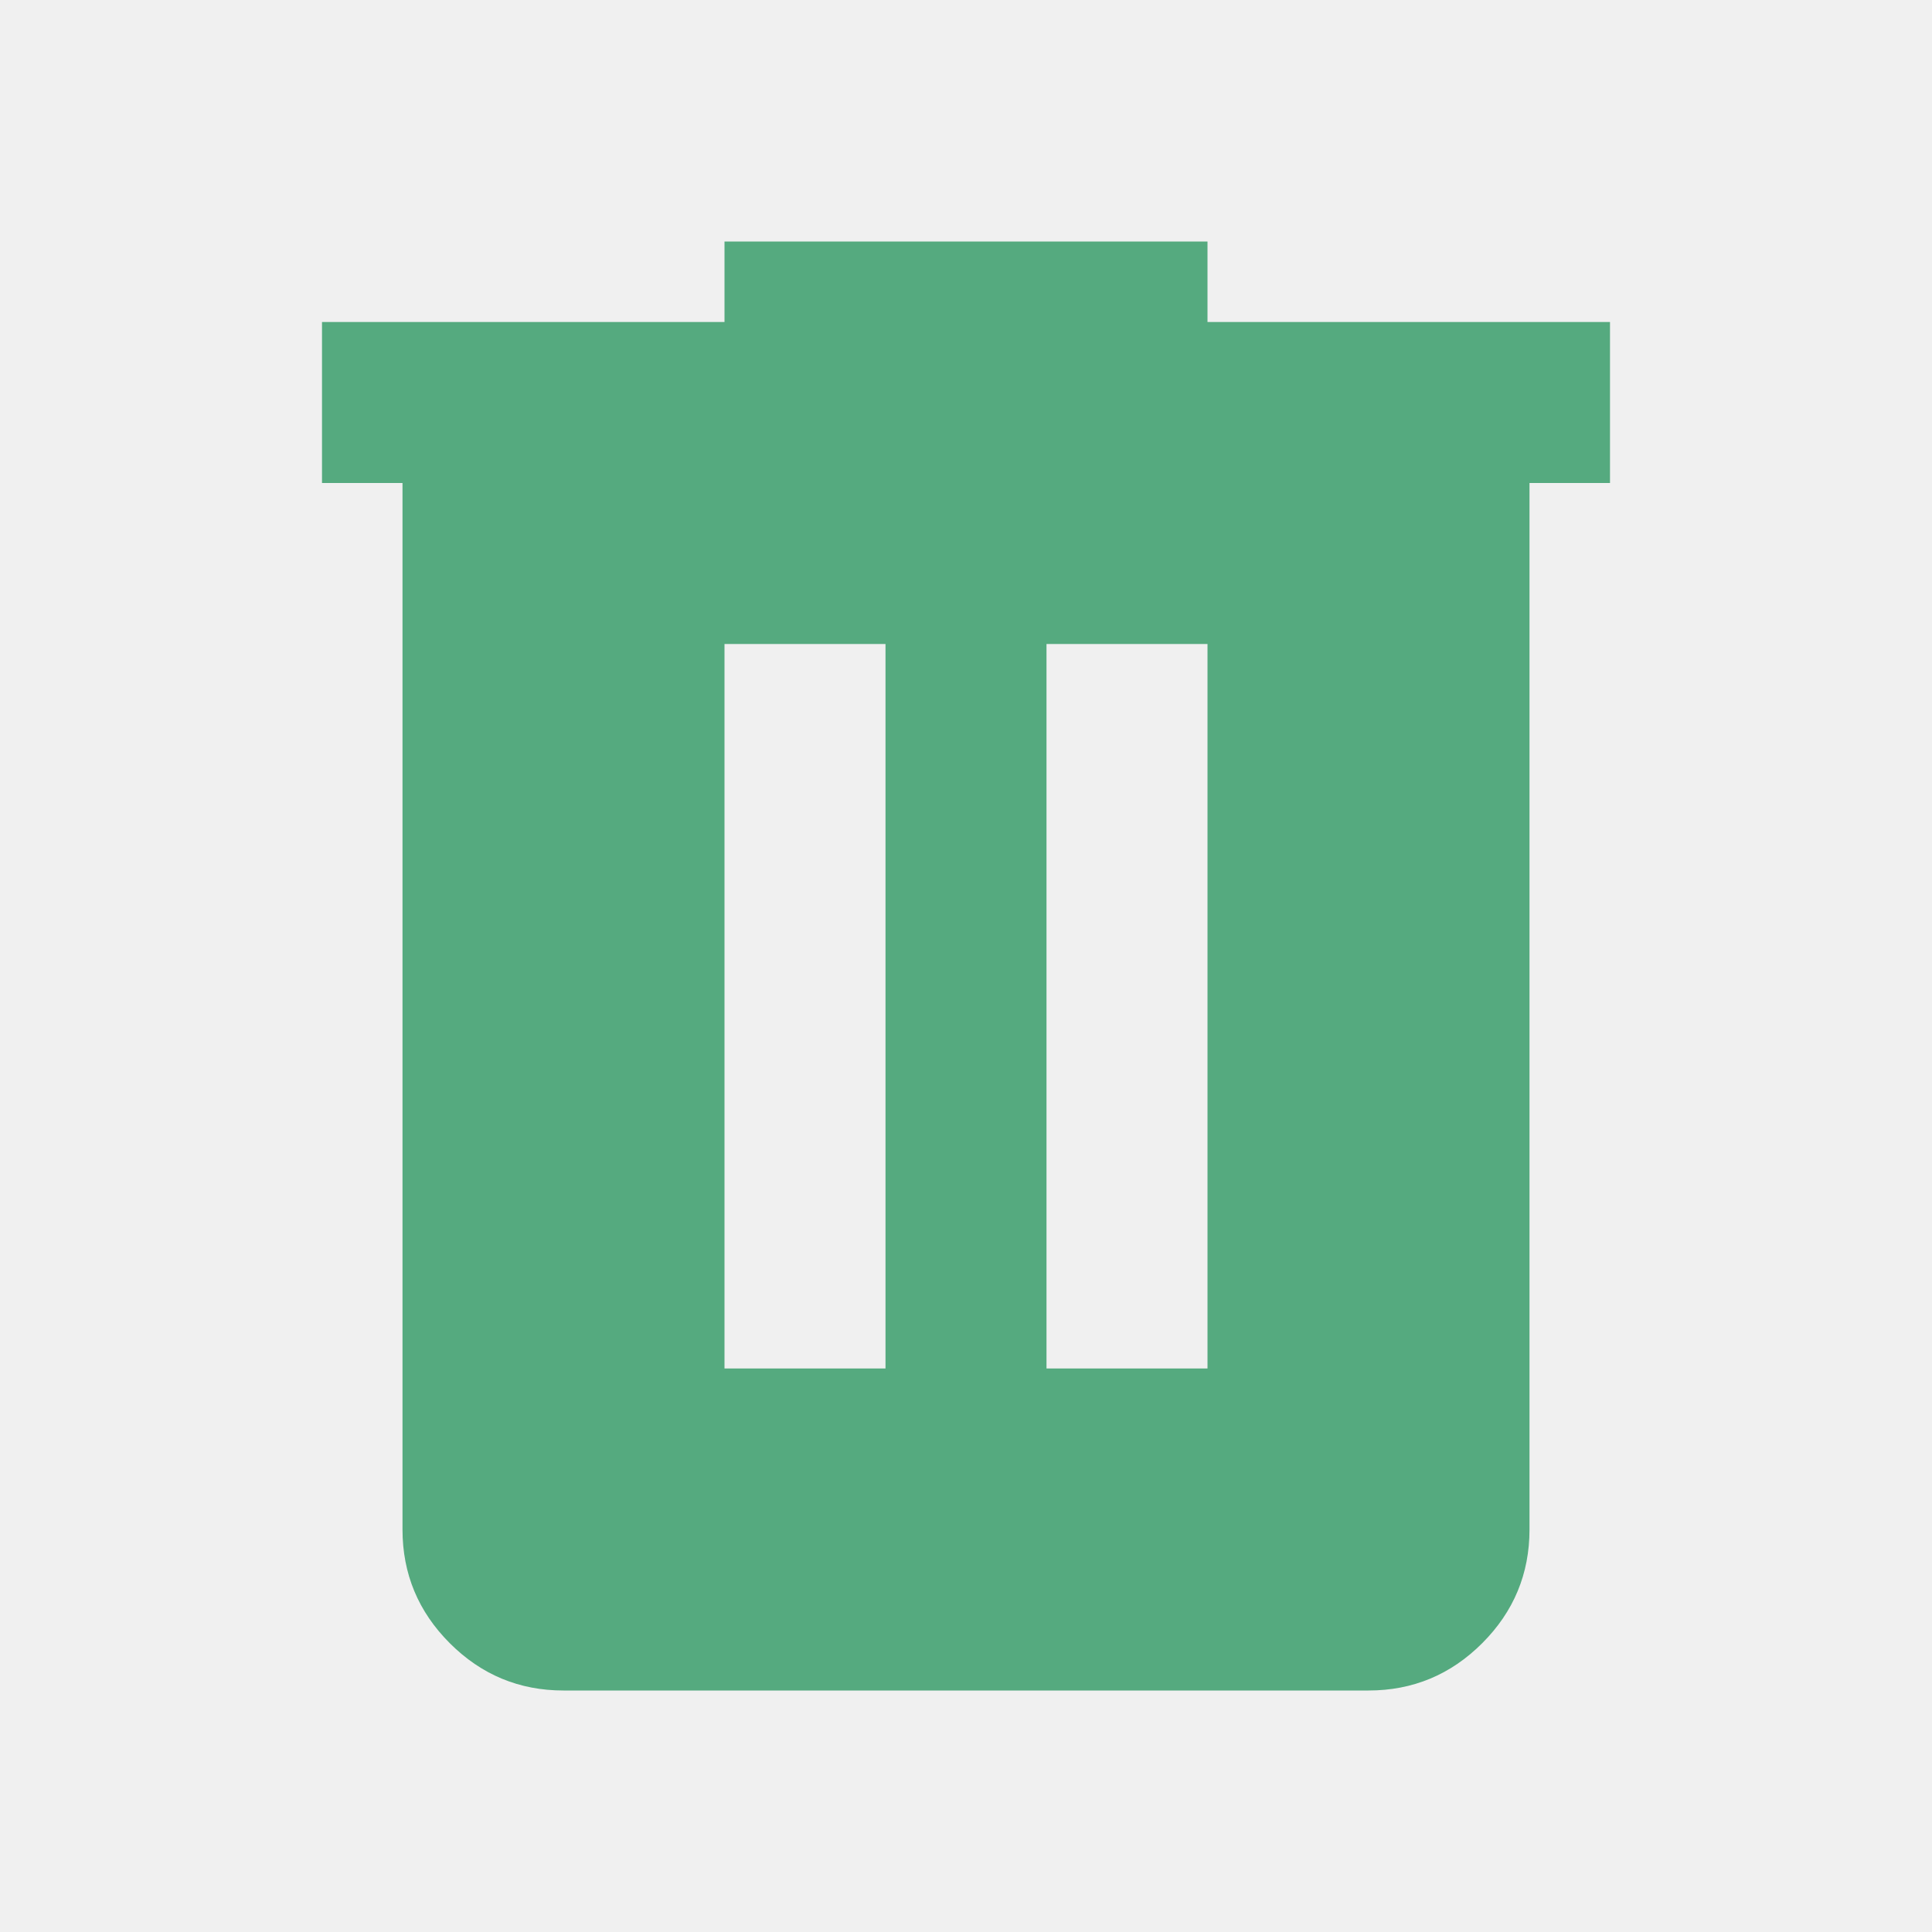
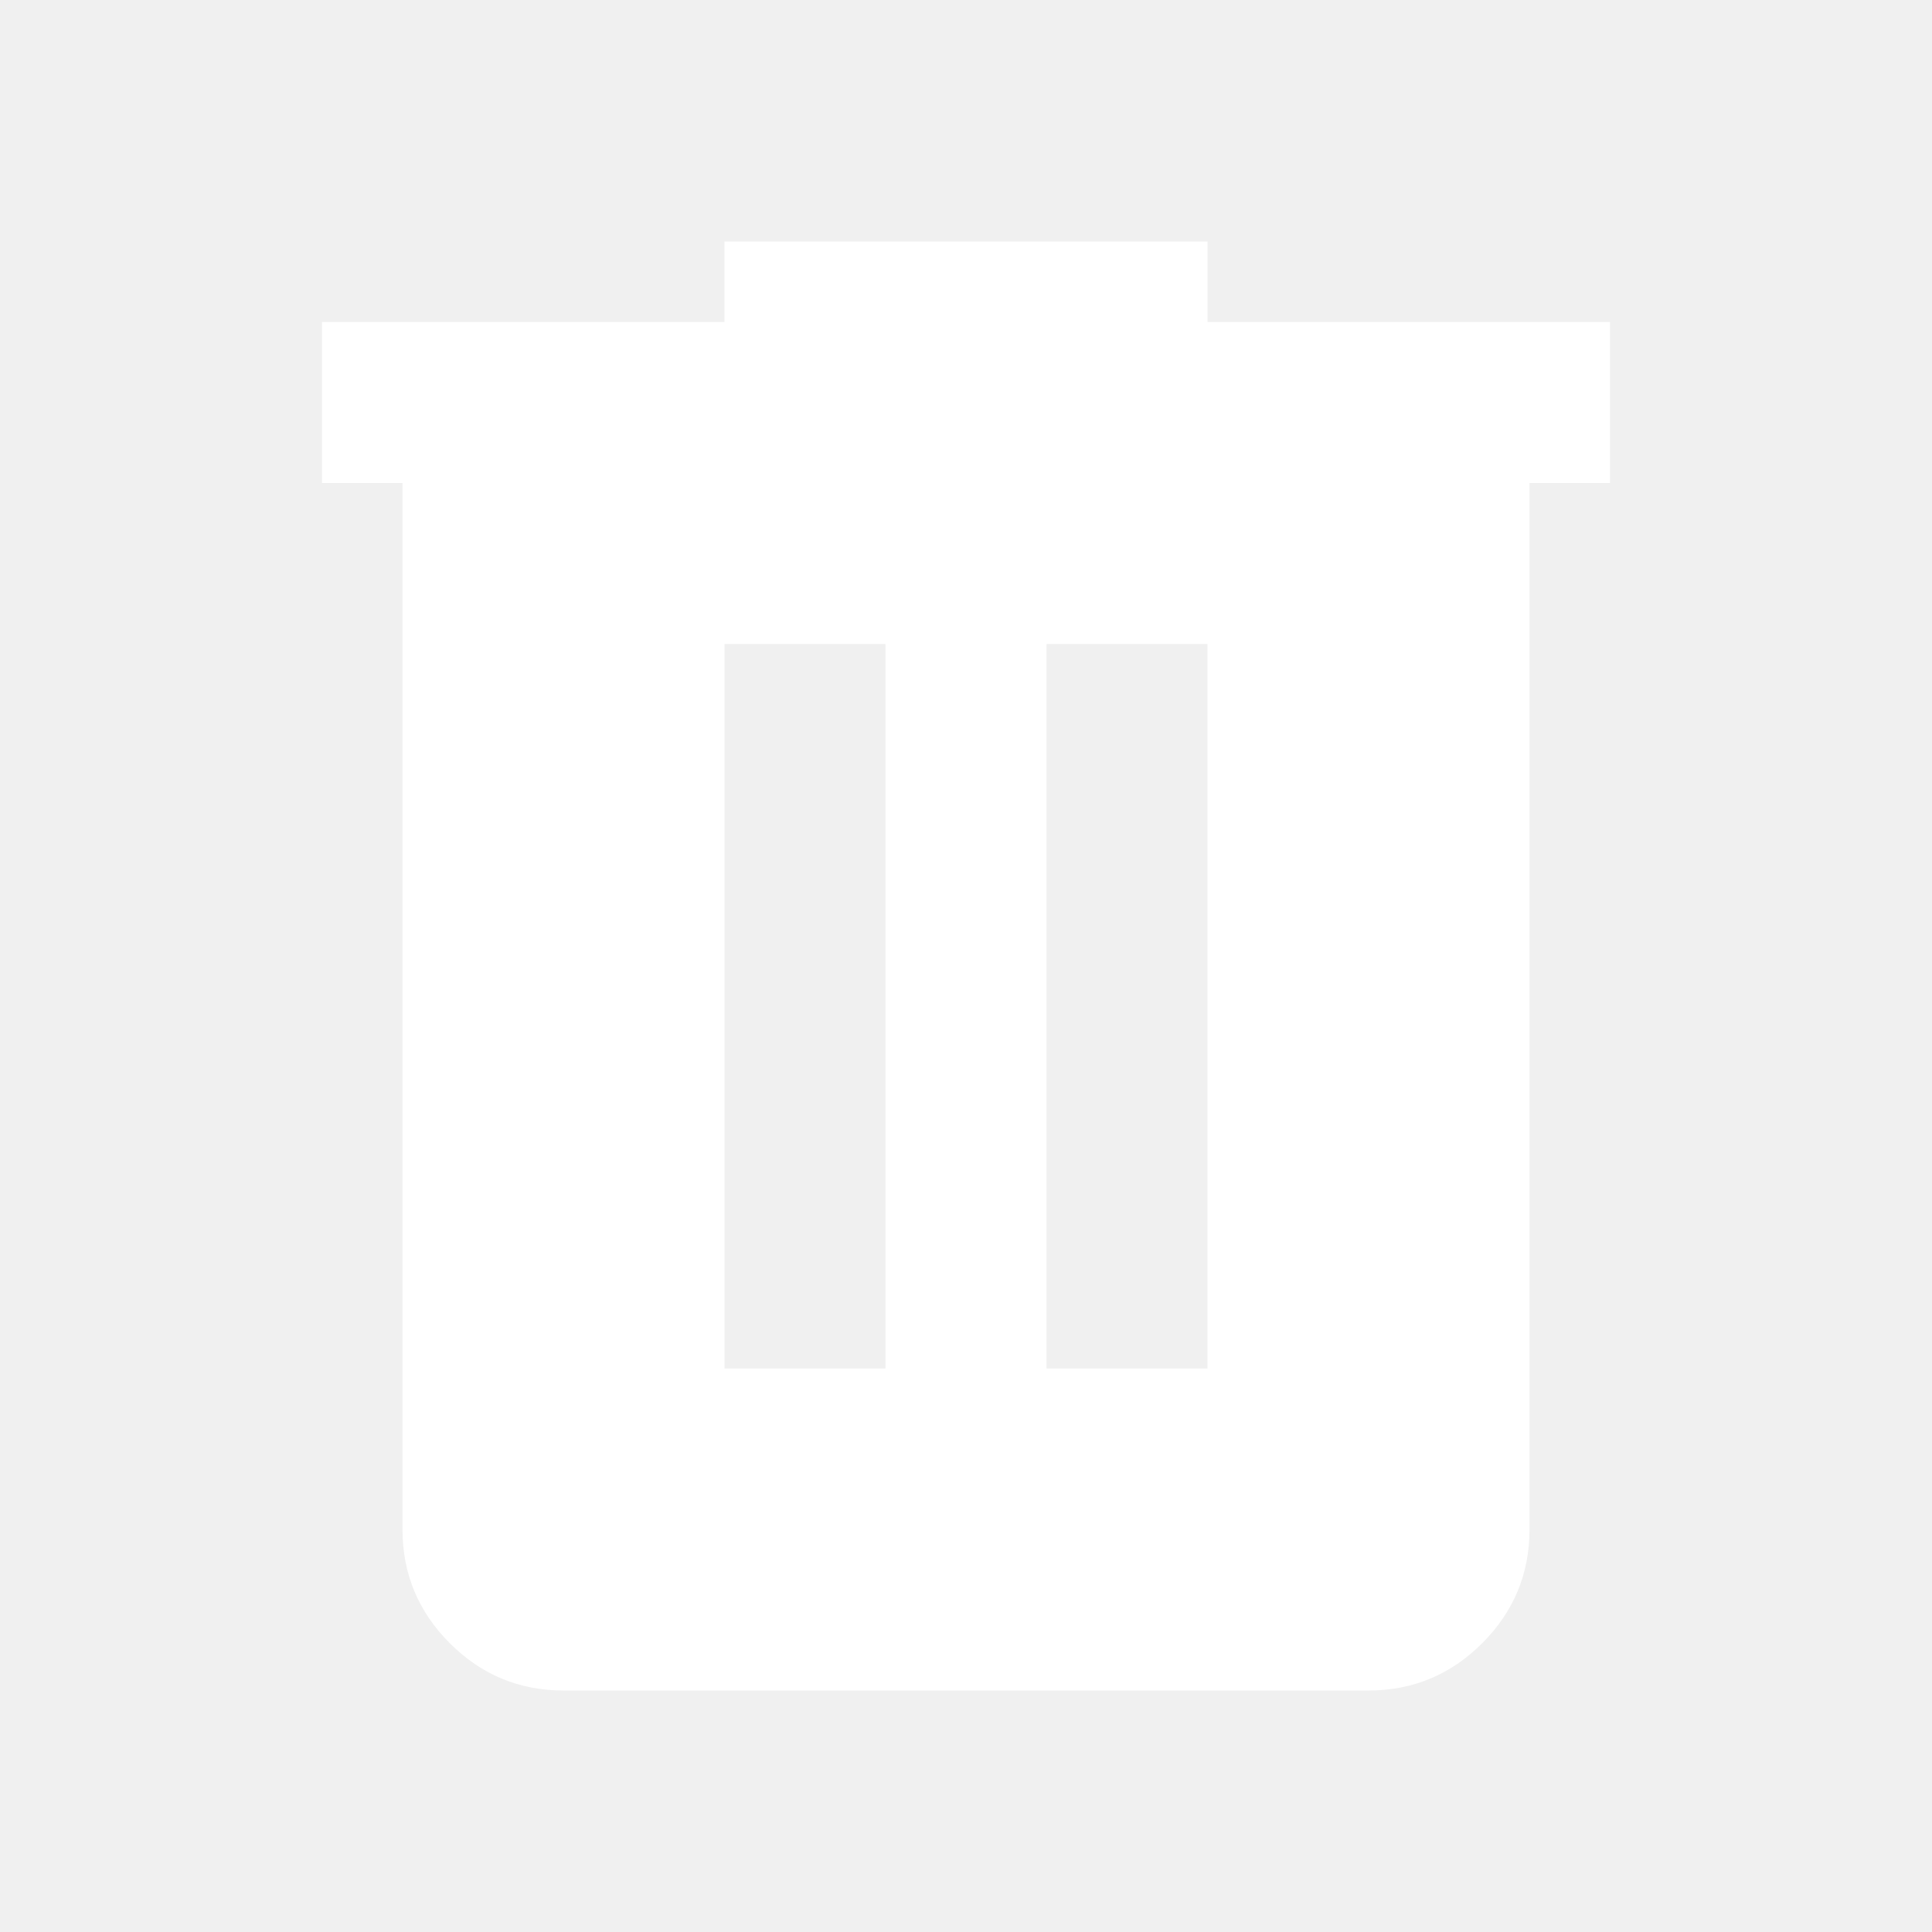
<svg xmlns="http://www.w3.org/2000/svg" height="24" viewBox="0 -960 960 960" width="24">
-   <path fill="#55aa7f" d="M280-120q-33 0-56.5-23.5T200-200v-520h-40v-80h200v-40h240v40h200v80h-40v520q0 33-23.5 56.5T680-120H280Zm80-160h80v-360h-80v360Zm160 0h80v-360h-80v360Z" />
+   <path fill="#FFFFFF" d="M280-120q-33 0-56.5-23.5T200-200v-520h-40v-80h200v-40h240v40h200v80h-40v520q0 33-23.5 56.5T680-120H280Zm80-160h80v-360h-80v360Zm160 0h80v-360h-80v360Z" />
</svg>
